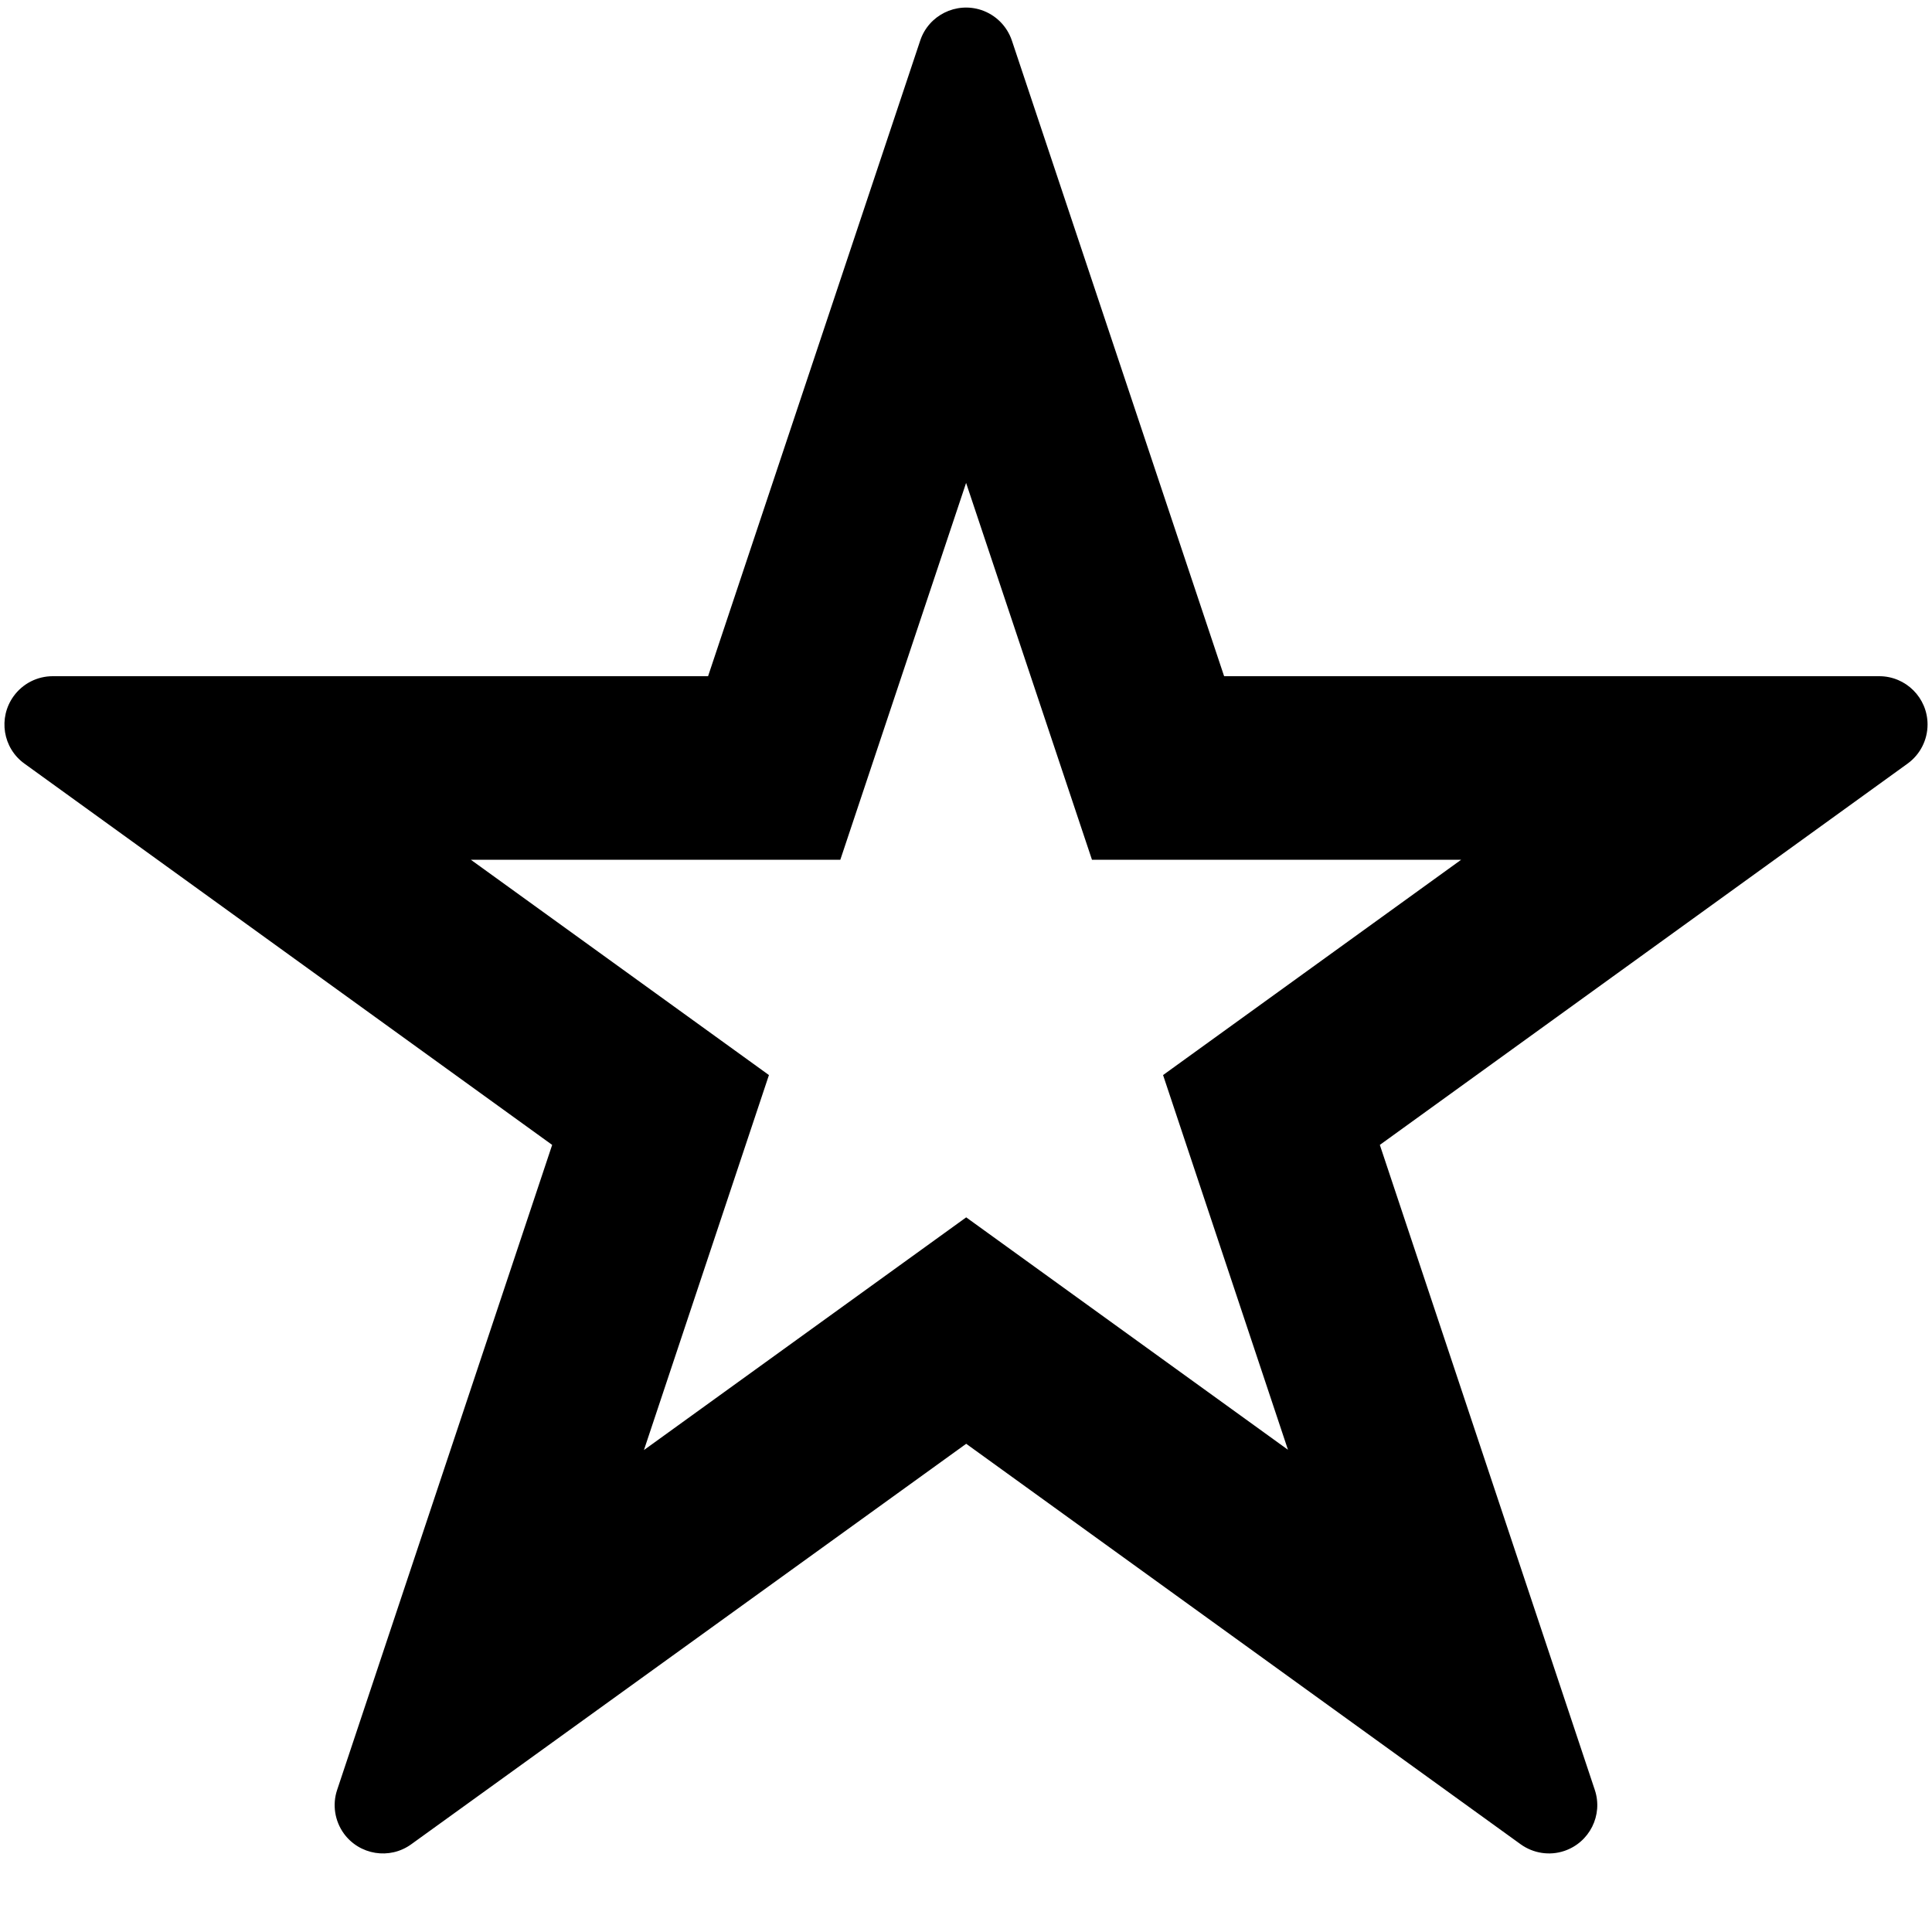
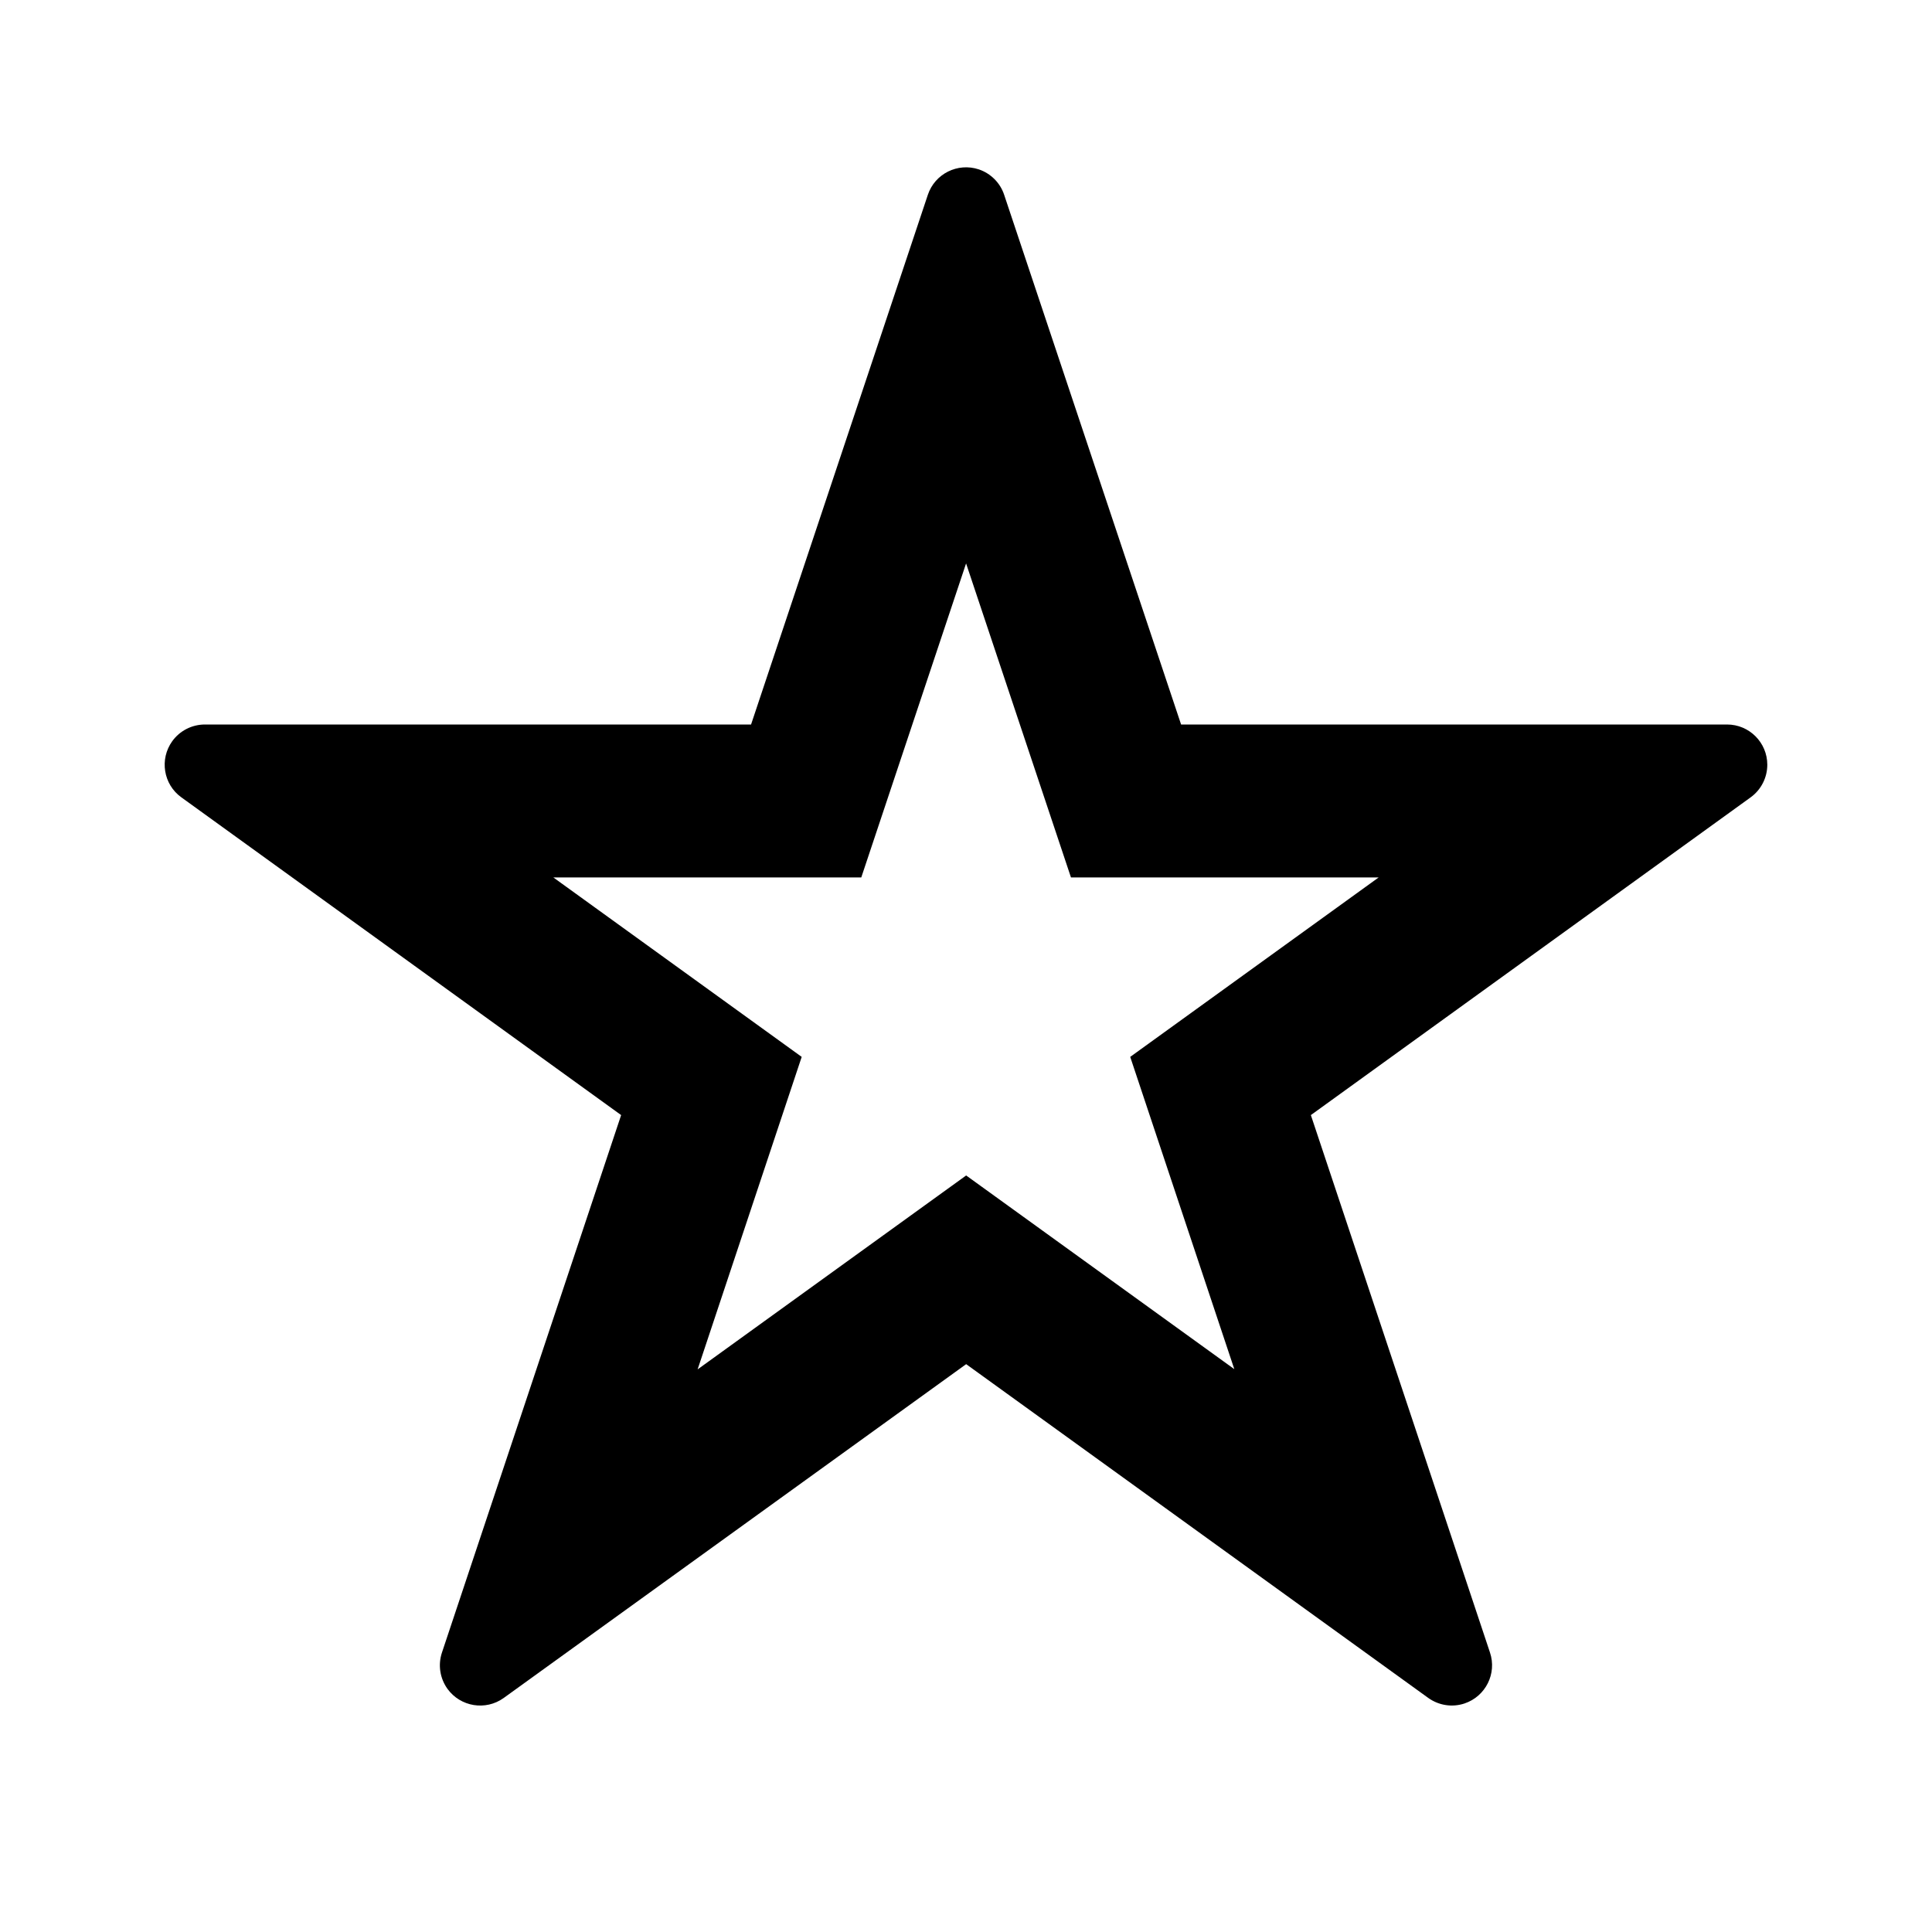
- <svg xmlns="http://www.w3.org/2000/svg" aria-label="star" viewBox="0 0 20 20">
-   <path fill-rule="evenodd" clip-rule="evenodd" d="M0.253 7.905L5.716 11.852L3.49 18.529C3.439 18.681 3.465 18.849 3.559 18.98C3.721 19.203 4.033 19.254 4.257 19.092L10.002 14.946L15.742 19.092C15.873 19.186 16.041 19.212 16.193 19.161C16.455 19.073 16.597 18.79 16.509 18.528L14.284 11.852L19.747 7.905C19.877 7.811 19.954 7.66 19.954 7.5C19.954 7.224 19.73 7 19.454 7H12.672L10.475 0.42C10.425 0.271 10.308 0.154 10.159 0.104C9.897 0.017 9.613 0.158 9.526 0.42L7.33 7H0.546C0.385 7 0.235 7.077 0.141 7.207C-0.021 7.431 0.029 7.744 0.253 7.905ZM6.666 15.011L7.96 11.129L4.874 8.9H8.699L10.001 4.999L11.304 8.9H15.126L12.04 11.129L13.333 15.008L10.002 12.602L6.666 15.011Z" />
+ <svg xmlns="http://www.w3.org/2000/svg" aria-label="star" viewBox="0 0 24 24">
+   <path fill-rule="evenodd" clip-rule="evenodd" d="M2.253 9.905L7.716 13.852L5.49 20.529C5.439 20.682 5.465 20.849 5.559 20.98C5.721 21.203 6.033 21.254 6.257 21.093L12.002 16.946L17.742 21.092C17.873 21.186 18.04 21.212 18.193 21.161C18.455 21.073 18.597 20.79 18.509 20.528L16.284 13.852L21.747 9.905C21.877 9.811 21.954 9.66 21.954 9.5C21.954 9.224 21.73 9 21.454 9H14.672L12.474 2.42C12.425 2.271 12.307 2.154 12.159 2.104C11.896 2.017 11.613 2.159 11.526 2.42L9.33 9H2.546C2.385 9 2.234 9.077 2.14 9.207C1.979 9.431 2.029 9.744 2.253 9.905ZM8.666 17.011L9.959 13.129L6.874 10.9H10.699L12.001 6.999L13.304 10.9H17.126L14.04 13.129L15.333 17.008L12.002 14.602L8.666 17.011Z" />
</svg>
